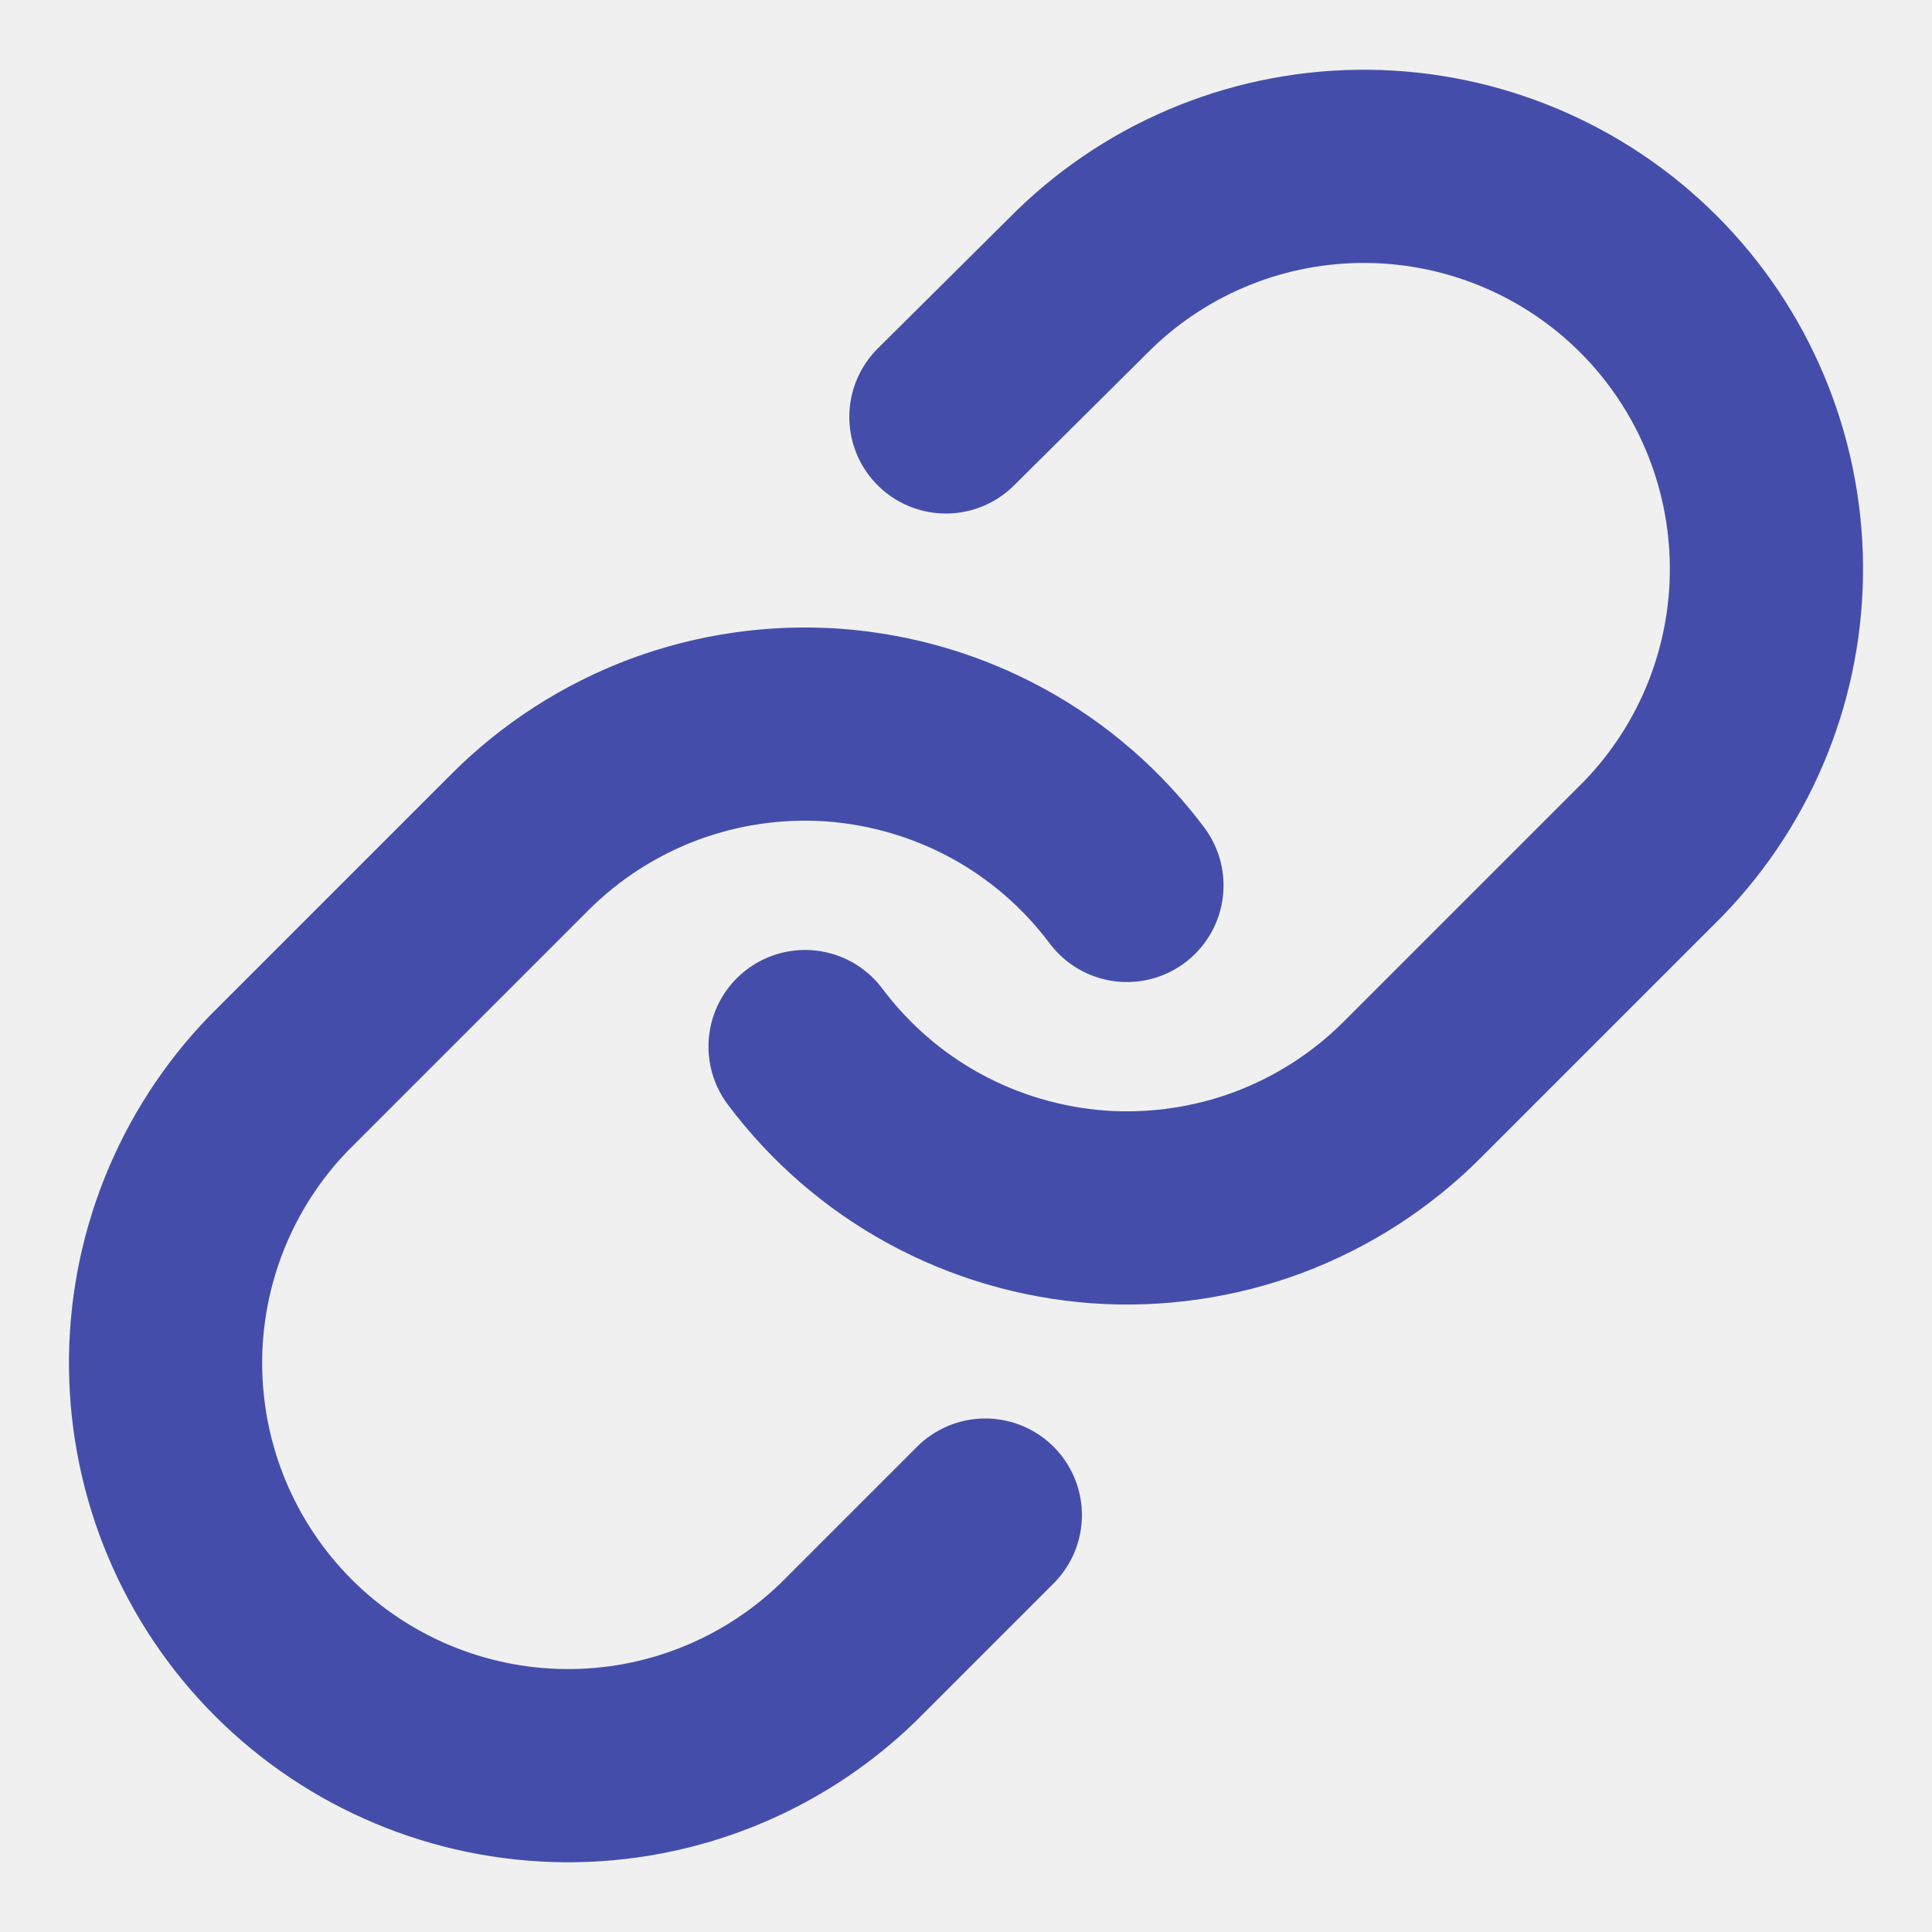
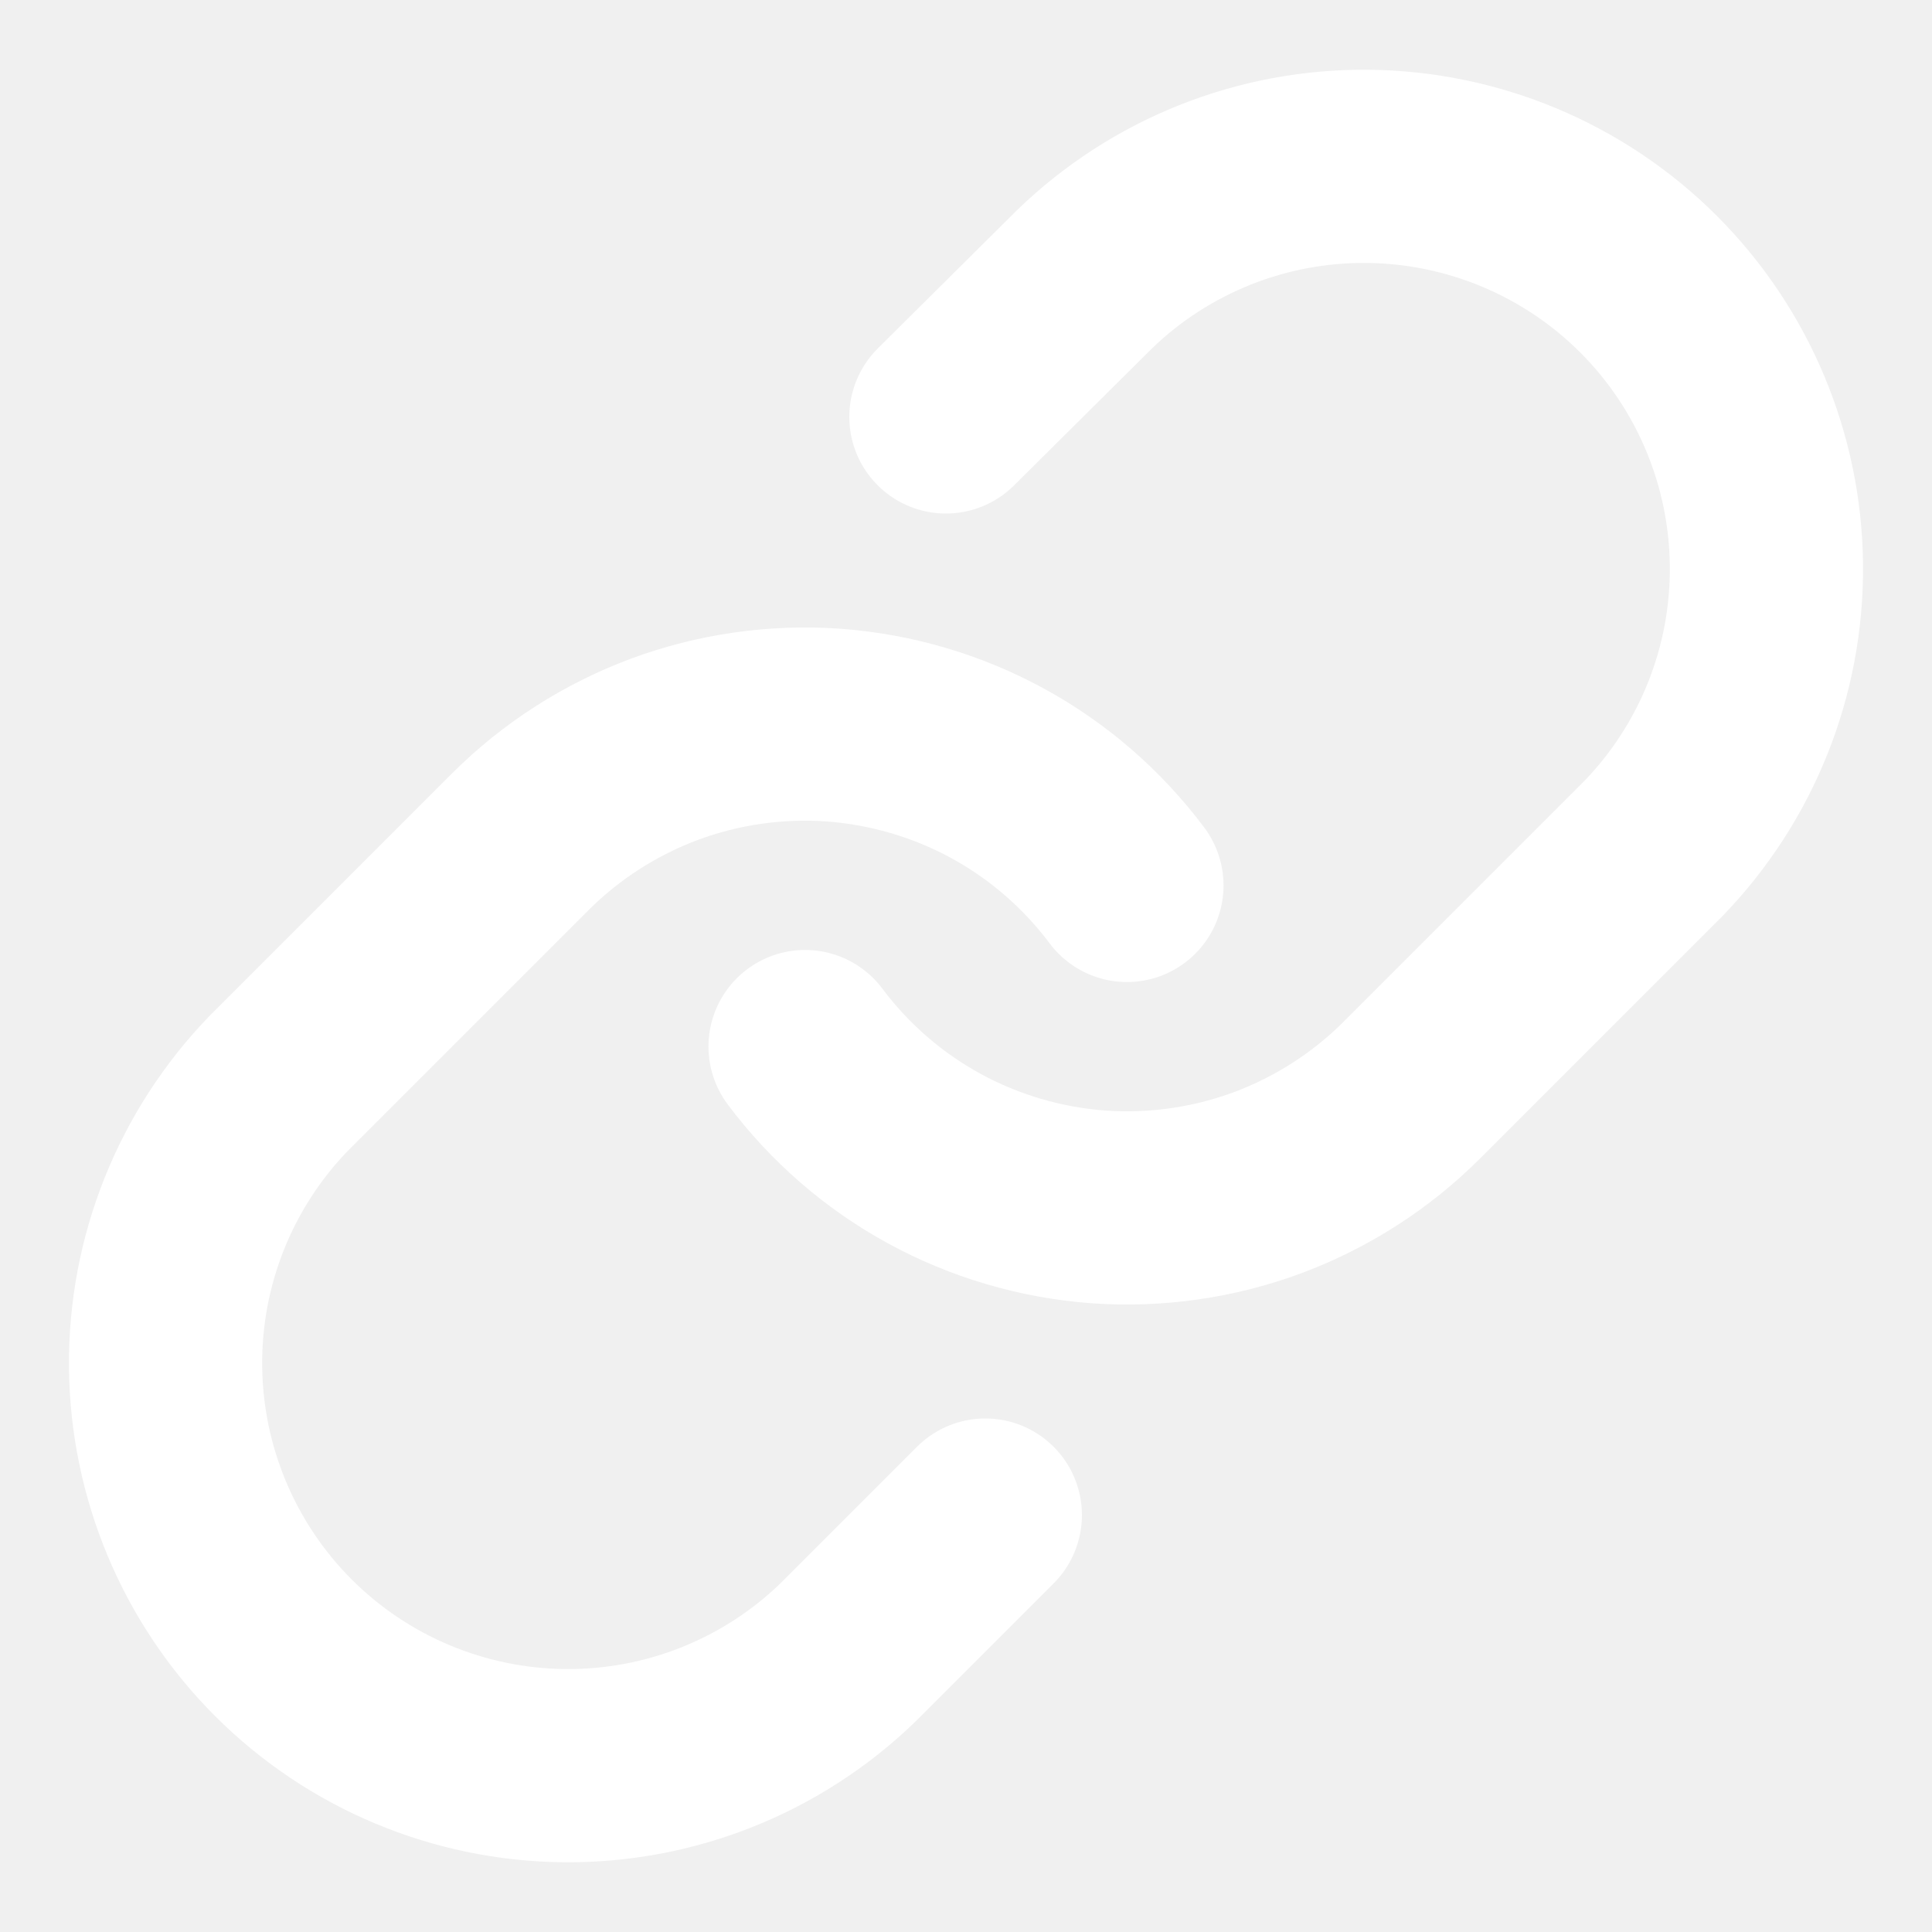
<svg xmlns="http://www.w3.org/2000/svg" width="10" height="10" viewBox="0 0 10 10" fill="none">
-   <g clip-path="url(#clip0_13_722)">
-     <path d="M4.167 5.417C4.346 5.656 4.574 5.854 4.836 5.997C5.098 6.14 5.388 6.225 5.686 6.247C5.984 6.268 6.283 6.225 6.563 6.121C6.843 6.016 7.097 5.853 7.308 5.642L8.558 4.392C8.938 3.999 9.148 3.473 9.143 2.926C9.138 2.38 8.919 1.857 8.533 1.471C8.147 1.085 7.624 0.866 7.078 0.861C6.532 0.856 6.005 1.066 5.613 1.446L4.896 2.158" stroke="#444EAA" stroke-linecap="round" stroke-linejoin="round" />
-     <path d="M5.833 4.583C5.654 4.344 5.426 4.146 5.164 4.003C4.902 3.86 4.612 3.775 4.314 3.753C4.016 3.732 3.717 3.775 3.437 3.879C3.157 3.984 2.903 4.147 2.692 4.358L1.442 5.608C1.062 6.001 0.852 6.528 0.857 7.074C0.862 7.62 1.081 8.143 1.467 8.529C1.853 8.915 2.376 9.134 2.922 9.139C3.468 9.144 3.995 8.934 4.388 8.554L5.1 7.842" stroke="#444EAA" stroke-linecap="round" stroke-linejoin="round" />
+   <g clip-path="url(#clip0_13_725)">
+     <path d="M4.167 5.417C4.346 5.656 4.574 5.854 4.836 5.997C5.098 6.14 5.388 6.225 5.686 6.247C5.984 6.268 6.283 6.225 6.563 6.121C6.843 6.016 7.097 5.853 7.308 5.642L8.558 4.392C8.938 3.999 9.148 3.473 9.143 2.926C9.138 2.38 8.919 1.857 8.533 1.471C8.147 1.085 7.624 0.866 7.078 0.861C6.532 0.856 6.005 1.066 5.613 1.446L4.896 2.158" stroke="white" stroke-linecap="round" stroke-linejoin="round" />
+     <path d="M5.833 4.583C5.654 4.344 5.426 4.146 5.164 4.003C4.902 3.86 4.612 3.775 4.314 3.753C4.016 3.732 3.717 3.775 3.437 3.879C3.157 3.984 2.903 4.147 2.692 4.358L1.442 5.608C1.062 6.001 0.852 6.528 0.857 7.074C0.862 7.62 1.081 8.143 1.467 8.529C1.853 8.915 2.376 9.134 2.922 9.139C3.468 9.144 3.995 8.934 4.388 8.554L5.1 7.842" stroke="white" stroke-linecap="round" stroke-linejoin="round" />
  </g>
  <defs>
-     <clipPath id="clip0_13_722">
+     <clipPath id="clip0_13_725">
      <rect width="10" height="10" fill="white" />
    </clipPath>
  </defs>
</svg>
